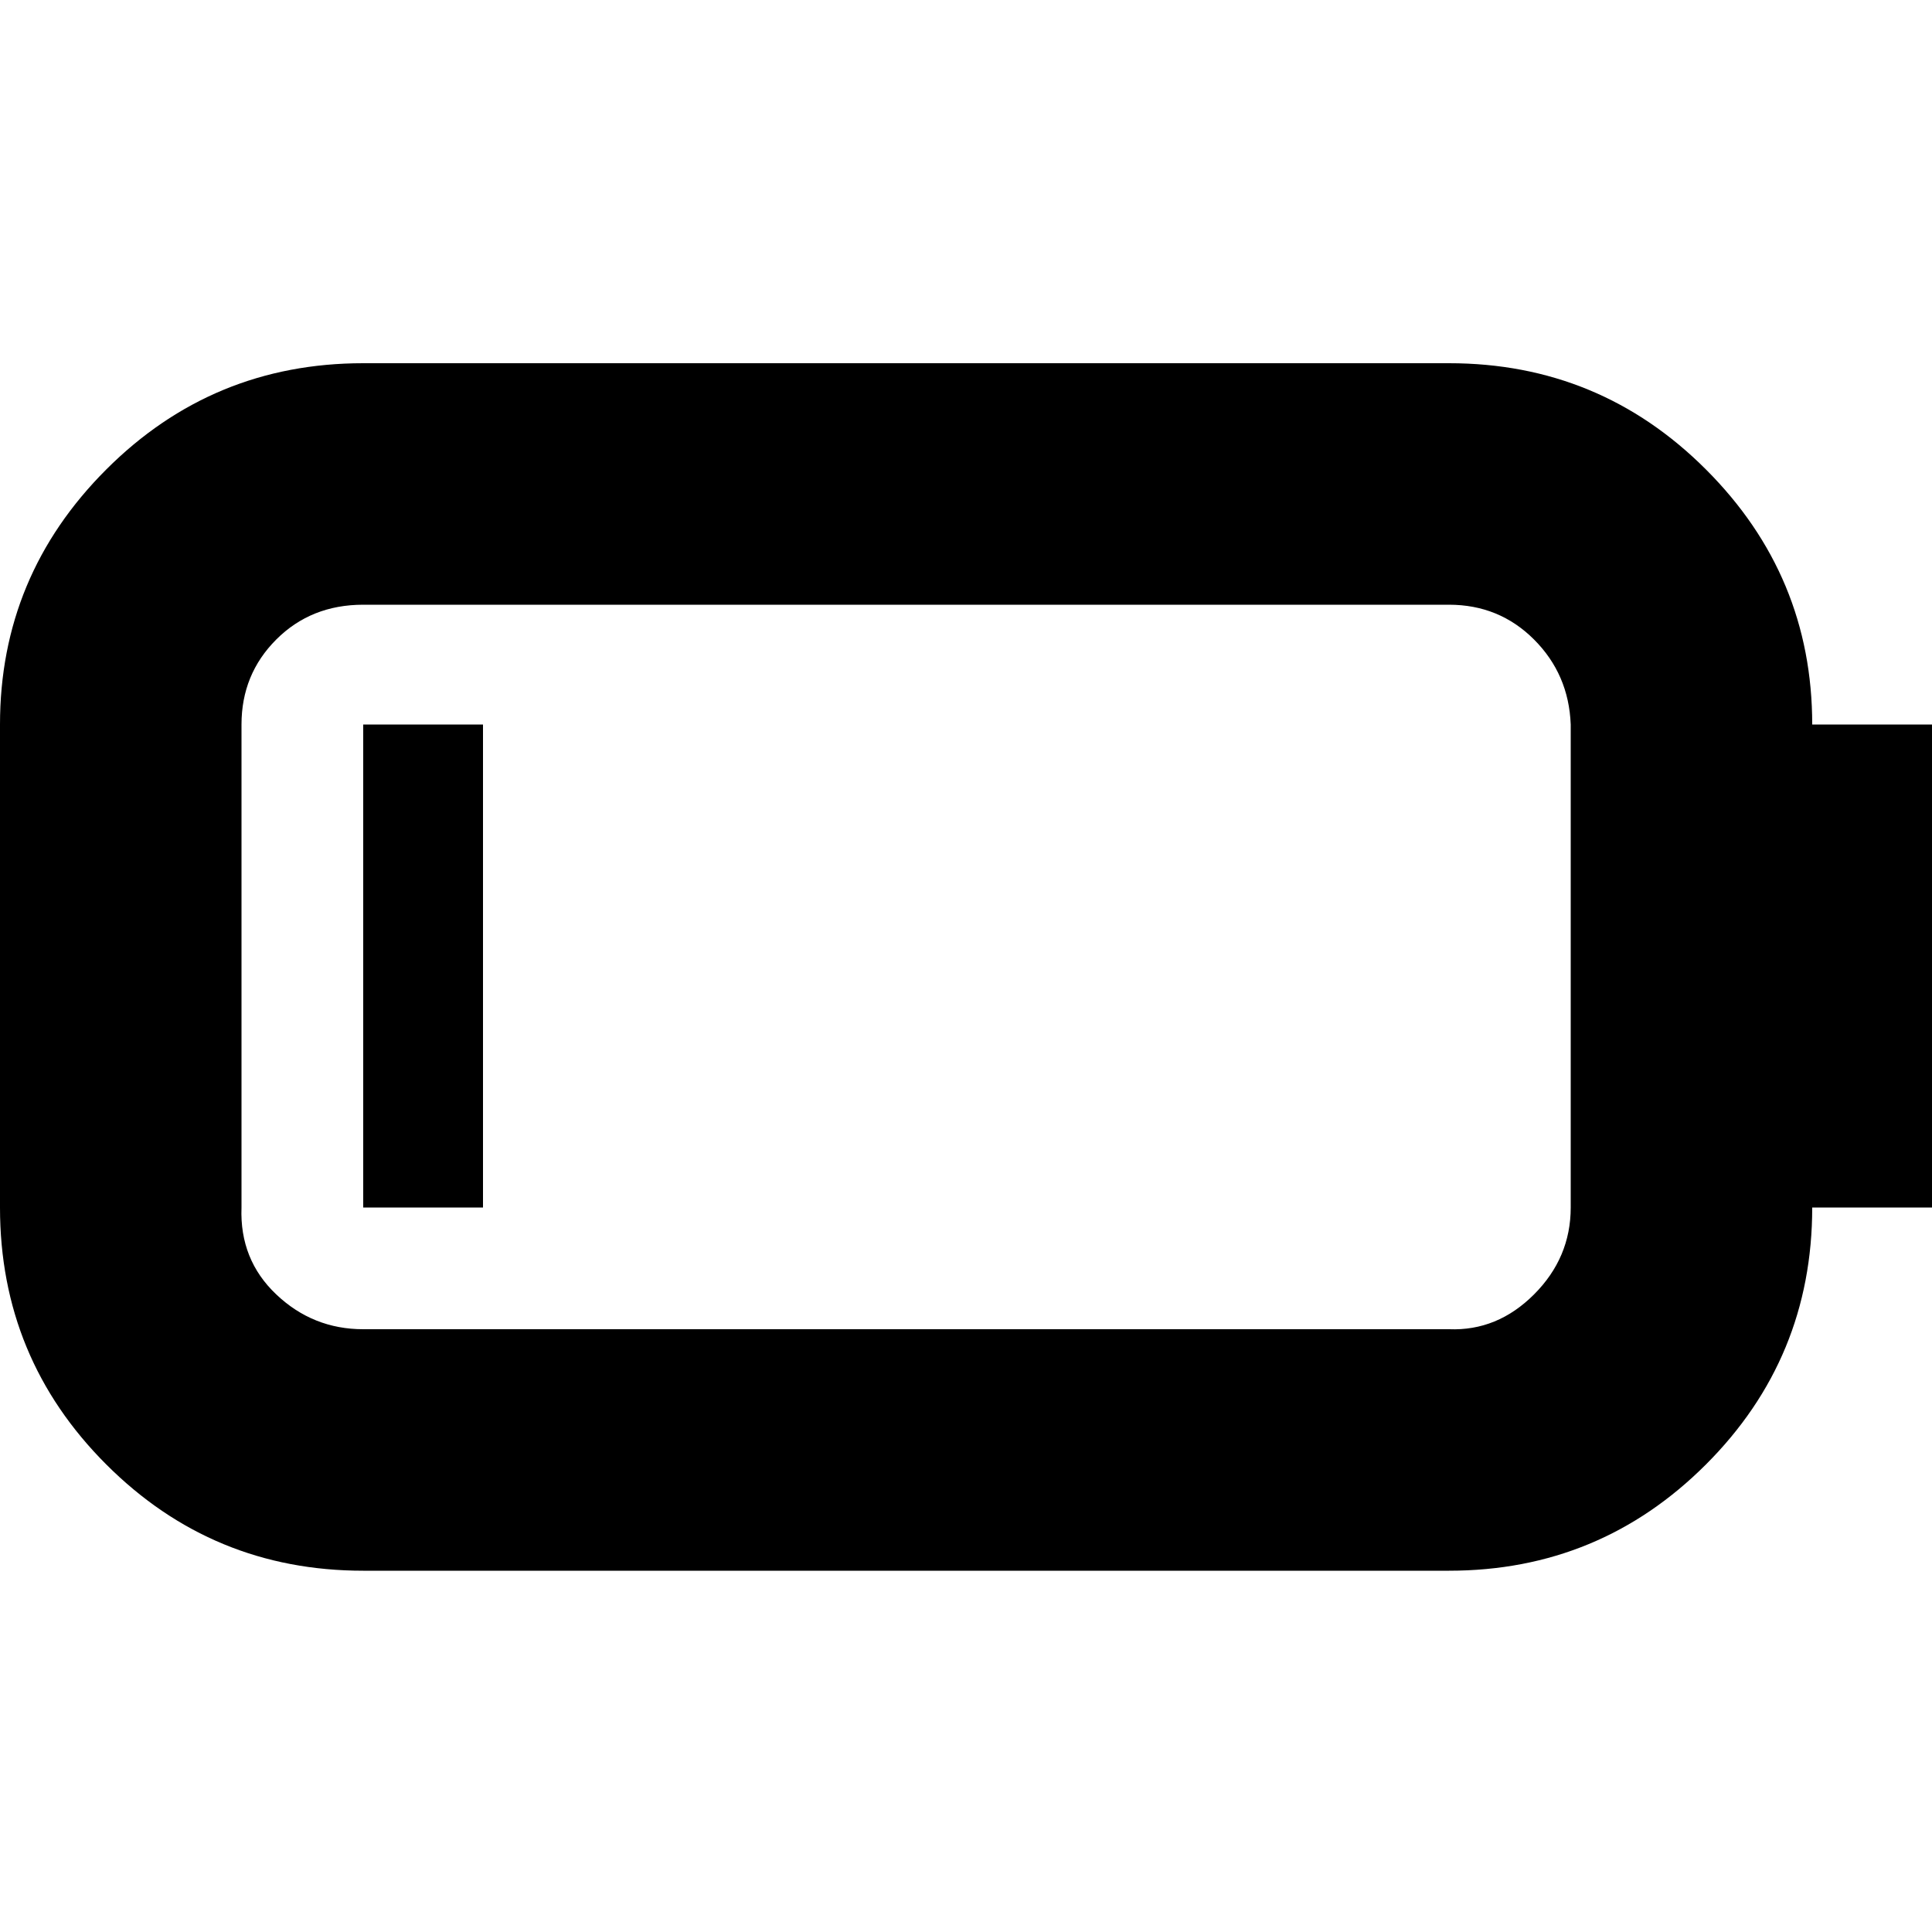
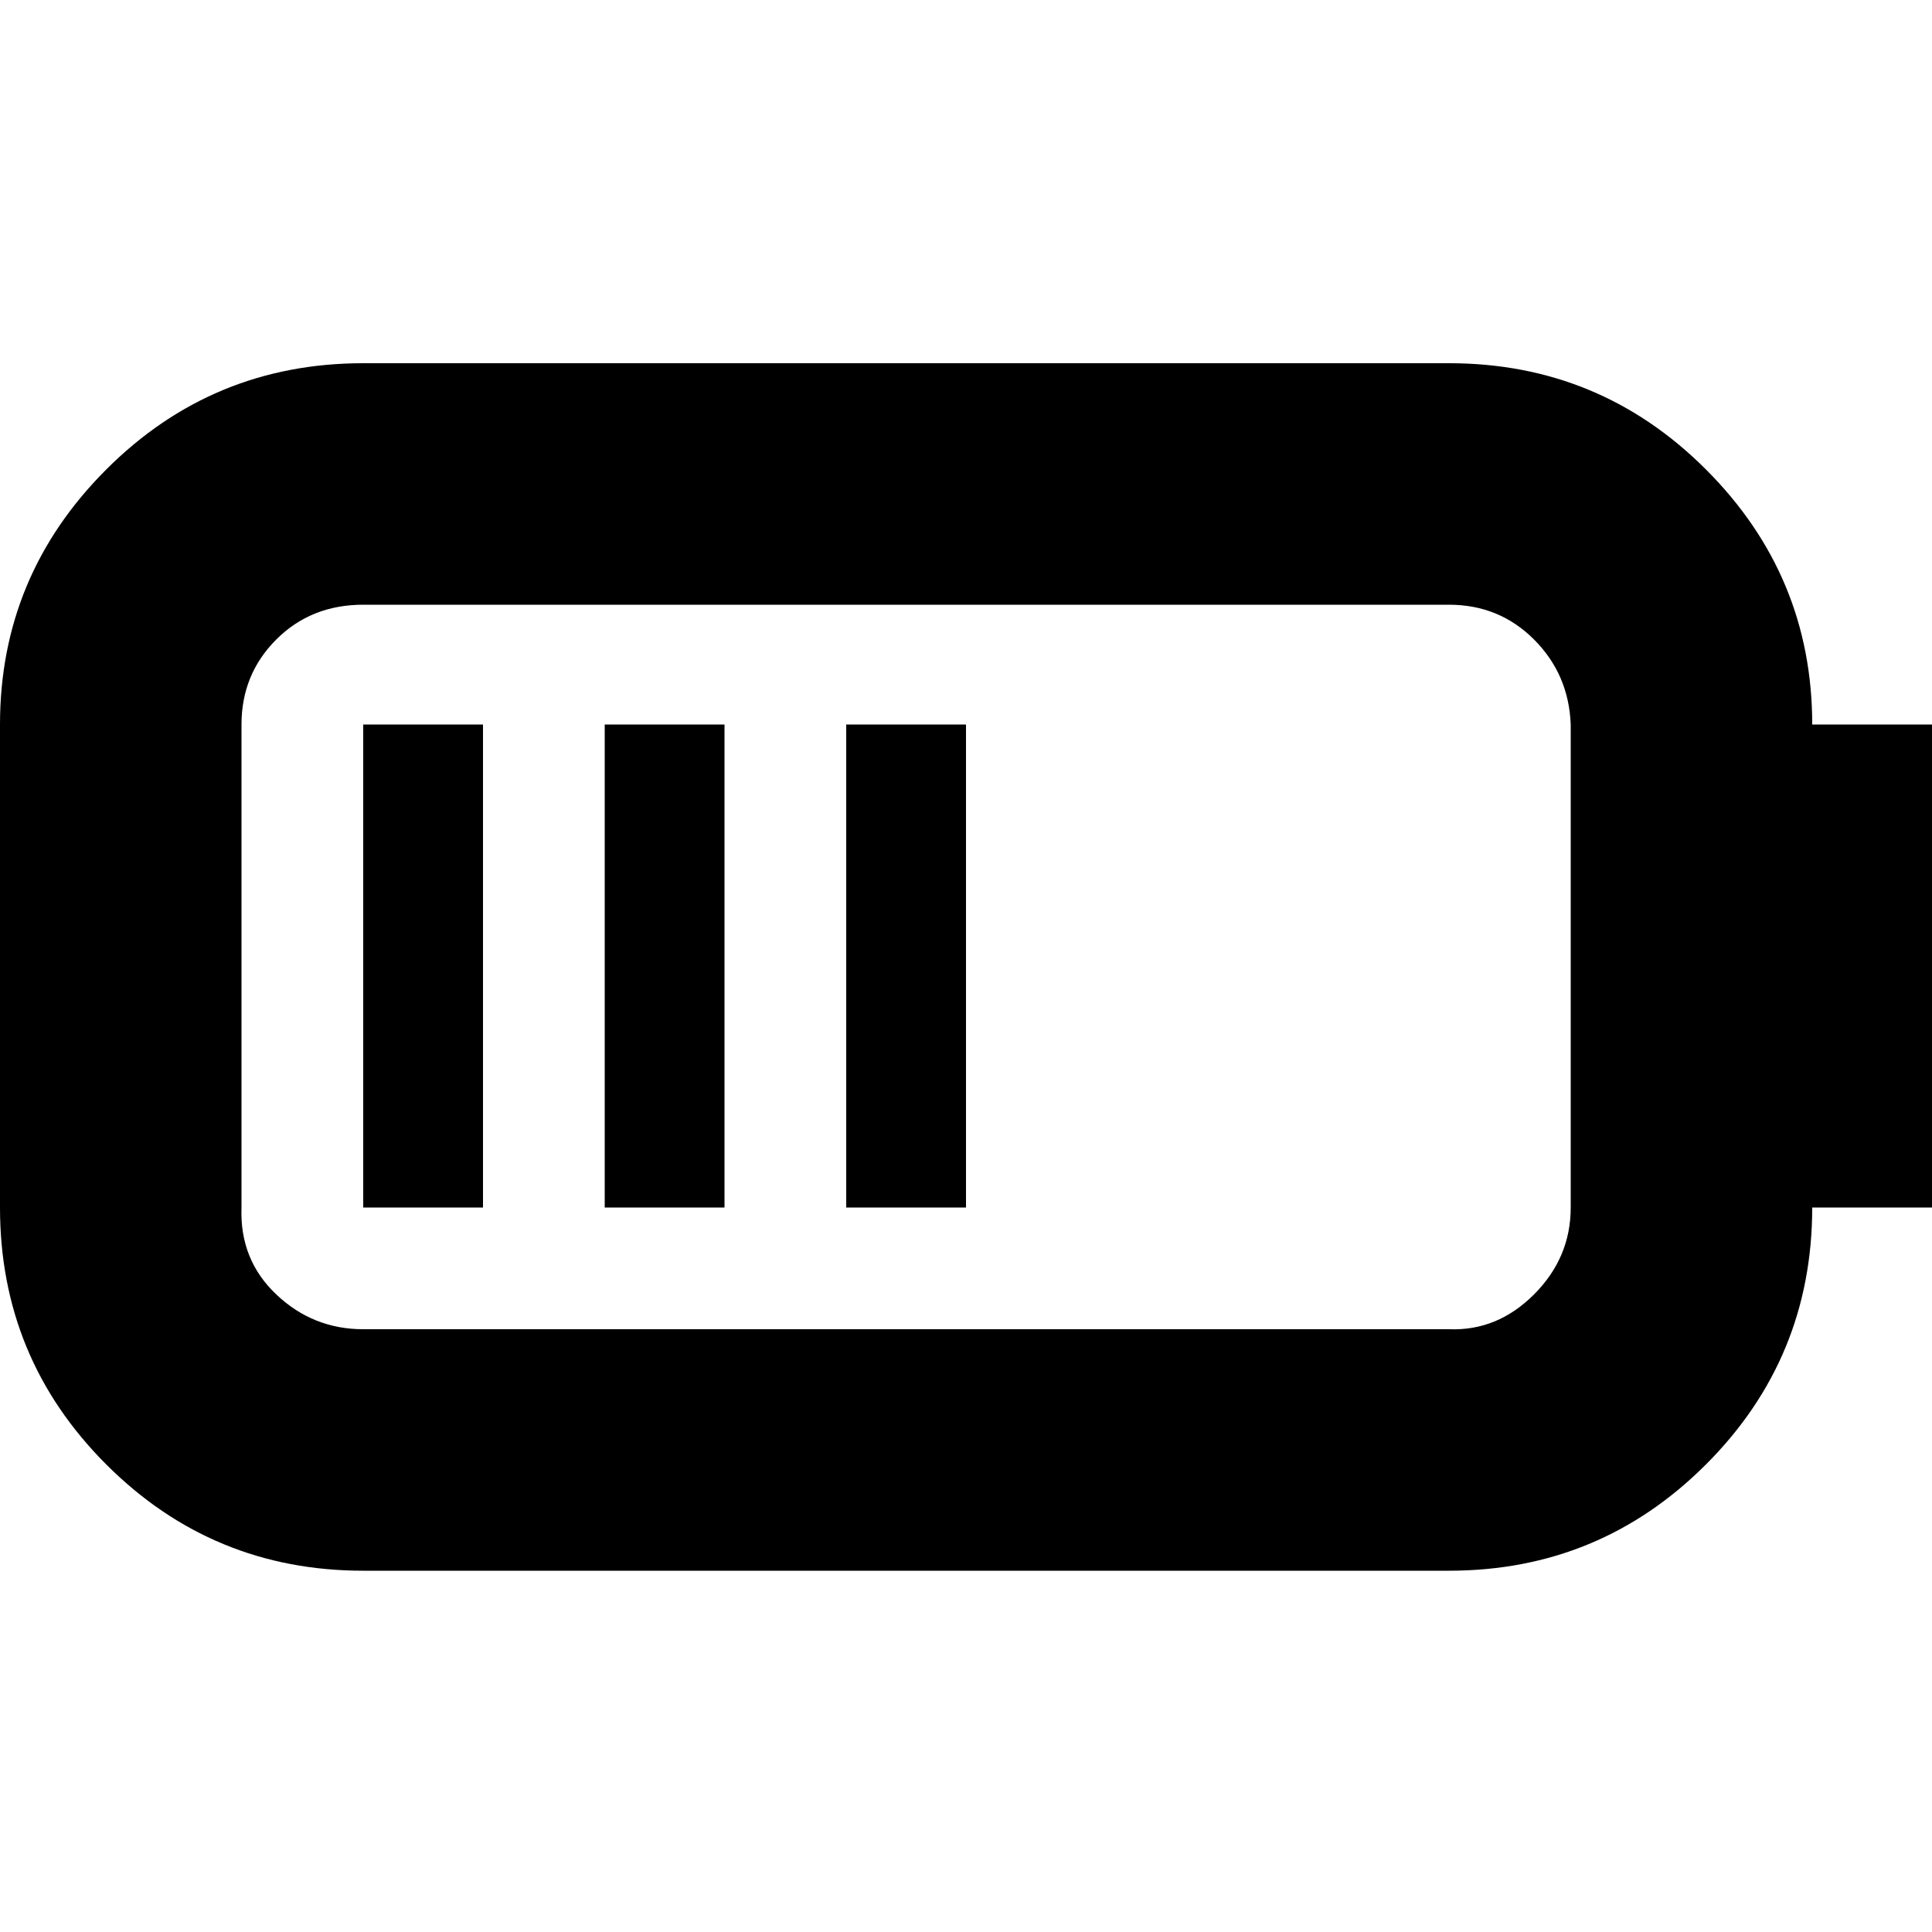
<svg xmlns="http://www.w3.org/2000/svg" fill="#000000" width="800px" height="800px" viewBox="0 0 32 32" version="1.1">
-   <path d="M0 20q0 2.496 1.76 4.256t4.256 1.76h17.984q2.496 0 4.256-1.76t1.76-4.256h1.984v-8h-1.984q0-2.464-1.76-4.224t-4.256-1.76h-17.984q-2.496 0-4.256 1.76t-1.76 4.224v8zM4 20v-8q0-0.832 0.576-1.408t1.44-0.576h17.984q0.832 0 1.408 0.576t0.608 1.408v8q0 0.832-0.608 1.44t-1.408 0.576h-17.984q-0.832 0-1.44-0.576t-0.576-1.44zM6.016 20h1.984v-8h-1.984v8z" />
+   <path d="M0 20q0 2.496 1.76 4.256t4.256 1.76h17.984q2.496 0 4.256-1.76t1.76-4.256h1.984v-8h-1.984q0-2.464-1.76-4.224t-4.256-1.76h-17.984q-2.496 0-4.256 1.76t-1.76 4.224v8zM4 20v-8q0-0.832 0.576-1.408t1.44-0.576h17.984q0.832 0 1.408 0.576t0.608 1.408v8q0 0.832-0.608 1.44t-1.408 0.576h-17.984q-0.832 0-1.44-0.576t-0.576-1.44zM6.016 20h1.984v-8h-1.984v8zM10.016 20h1.984v-8h-1.984v8zM14.016 20h1.984v-8h-1.984v8z" />
</svg>
